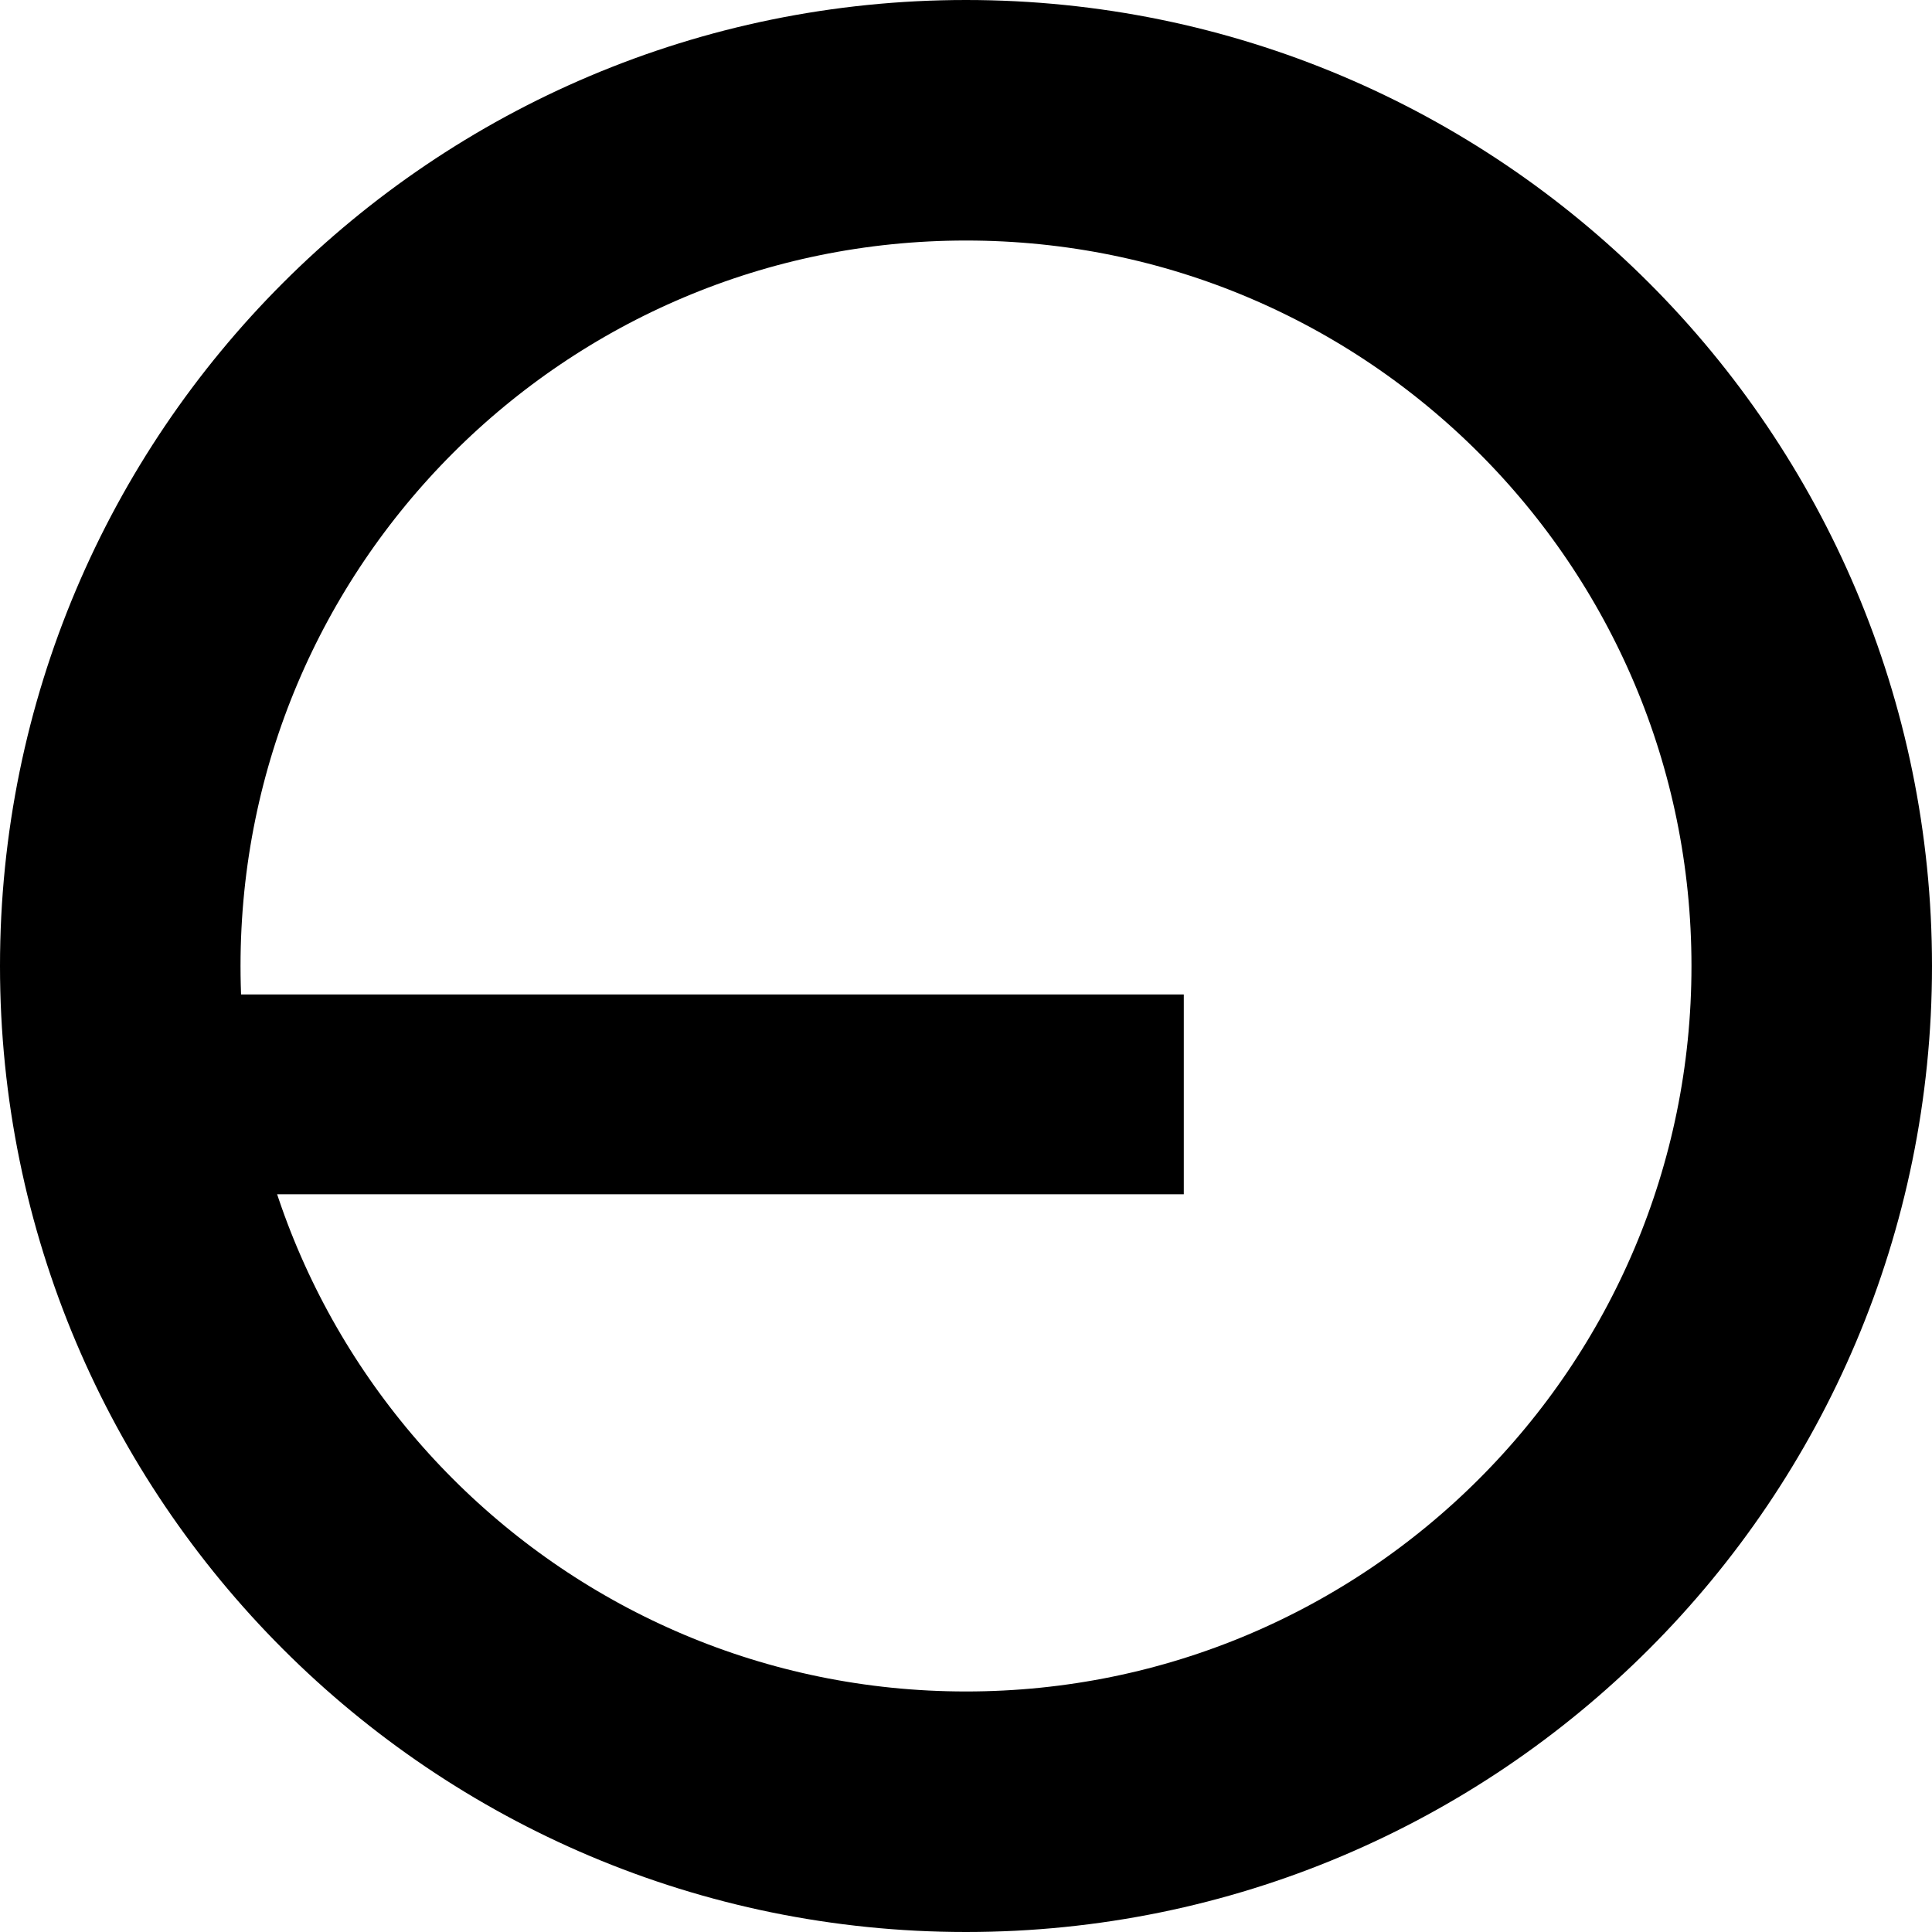
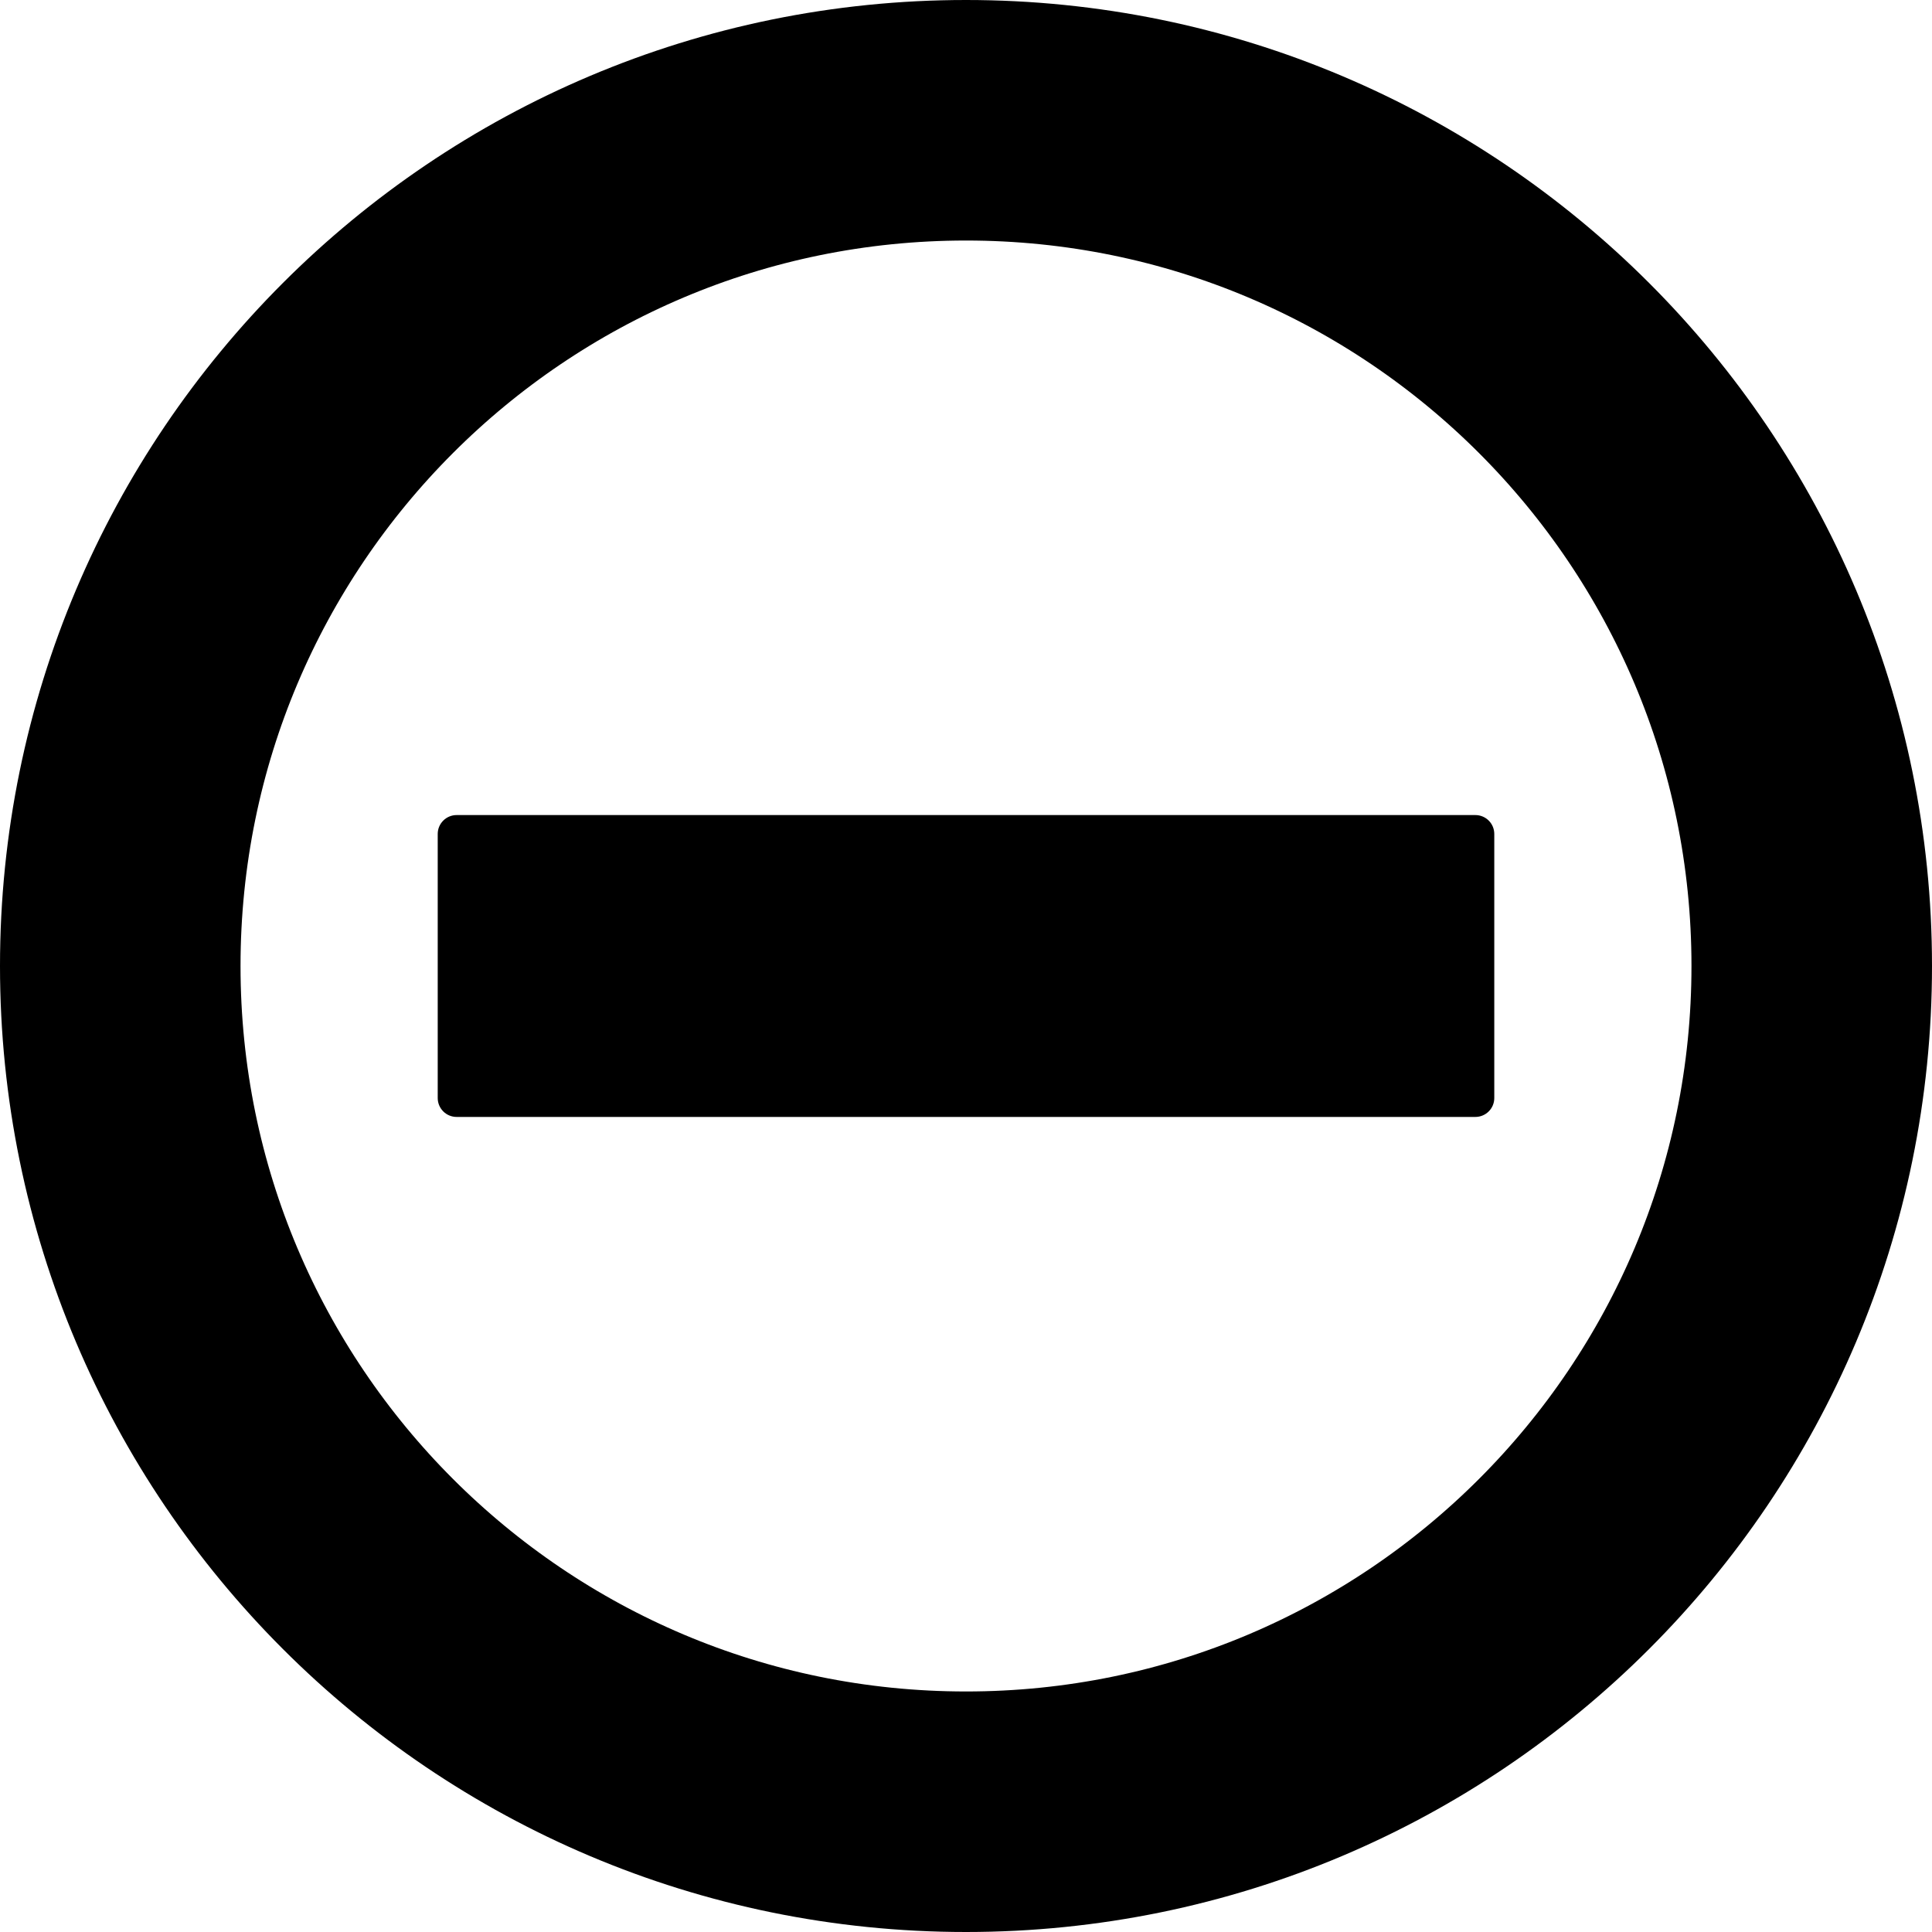
<svg xmlns="http://www.w3.org/2000/svg" version="1.1" id="Layer_1" x="0px" y="0px" viewBox="0 0 512 512" style="enable-background:new 0 0 512 512;" xml:space="preserve">
  <defs id="defs41">
    <marker style="overflow:visible;" id="Arrow1Send" refX="0.0" refY="0.0" orient="auto">
      <path transform="scale(0.2) rotate(180) translate(6,0)" style="fill-rule:evenodd;fill:context-stroke;stroke:context-stroke;stroke-width:1.0pt;" d="M 0.0,0.0 L 5.0,-5.0 L -12.5,0.0 L 5.0,5.0 L 0.0,0.0 z " id="path1153" />
    </marker>
    <marker style="overflow:visible;" id="Arrow2Mend" refX="0.0" refY="0.0" orient="auto">
      <path transform="scale(0.6) rotate(180) translate(0,0)" d="M 8.719,4.034 L -2.207,0.016 L 8.719,-4.002 C 6.973,-1.63 6.983,1.616 8.719,4.034 z " style="fill-rule:evenodd;fill:context-stroke;stroke-width:0.625;stroke-linejoin:round;" id="path1165" />
    </marker>
    <marker style="overflow:visible;" id="Arrow1Lend" refX="0.0" refY="0.0" orient="auto">
      <path transform="scale(0.8) rotate(180) translate(12.5,0)" style="fill-rule:evenodd;fill:context-stroke;stroke:context-stroke;stroke-width:1.0pt;" d="M 0.0,0.0 L 5.0,-5.0 L -12.5,0.0 L 5.0,5.0 L 0.0,0.0 z " id="path1141" />
    </marker>
  </defs>
  <g id="g8">
</g>
  <g id="g10">
</g>
  <g id="g12">
</g>
  <g id="g14">
</g>
  <g id="g16">
</g>
  <g id="g18">
</g>
  <g id="g20">
</g>
  <g id="g22">
</g>
  <g id="g24">
</g>
  <g id="g26">
</g>
  <g id="g28">
</g>
  <g id="g30">
</g>
  <g id="g32">
</g>
  <g id="g34">
</g>
  <g id="g36">
</g>
-   <text xml:space="preserve" style="font-size:844.402px;line-height:1.25;font-family:sans-serif;letter-spacing:0px;word-spacing:0px;stroke-width:4.398" x="14.101" y="587.027" id="text7312" transform="scale(1.243788,0.8039957)">
-     <tspan id="tspan7310" x="14.101" y="587.027" style="font-size:844.402px;stroke-width:4.398">-</tspan>
-   </text>
  <circle style="fill:none;stroke:#000000;stroke-width:63.742;stroke-miterlimit:4;stroke-dasharray:none;stroke-dashoffset:0;stroke-opacity:1" id="path10908" cx="256" cy="256" r="224.129" />
+   <rect style="fill:#000000;fill-opacity:1;stroke:none;stroke-width:48.124;stroke-miterlimit:4;stroke-dasharray:none" id="rect964" width="280" height="80" x="116" y="216" ry="5.01" />
</svg>
